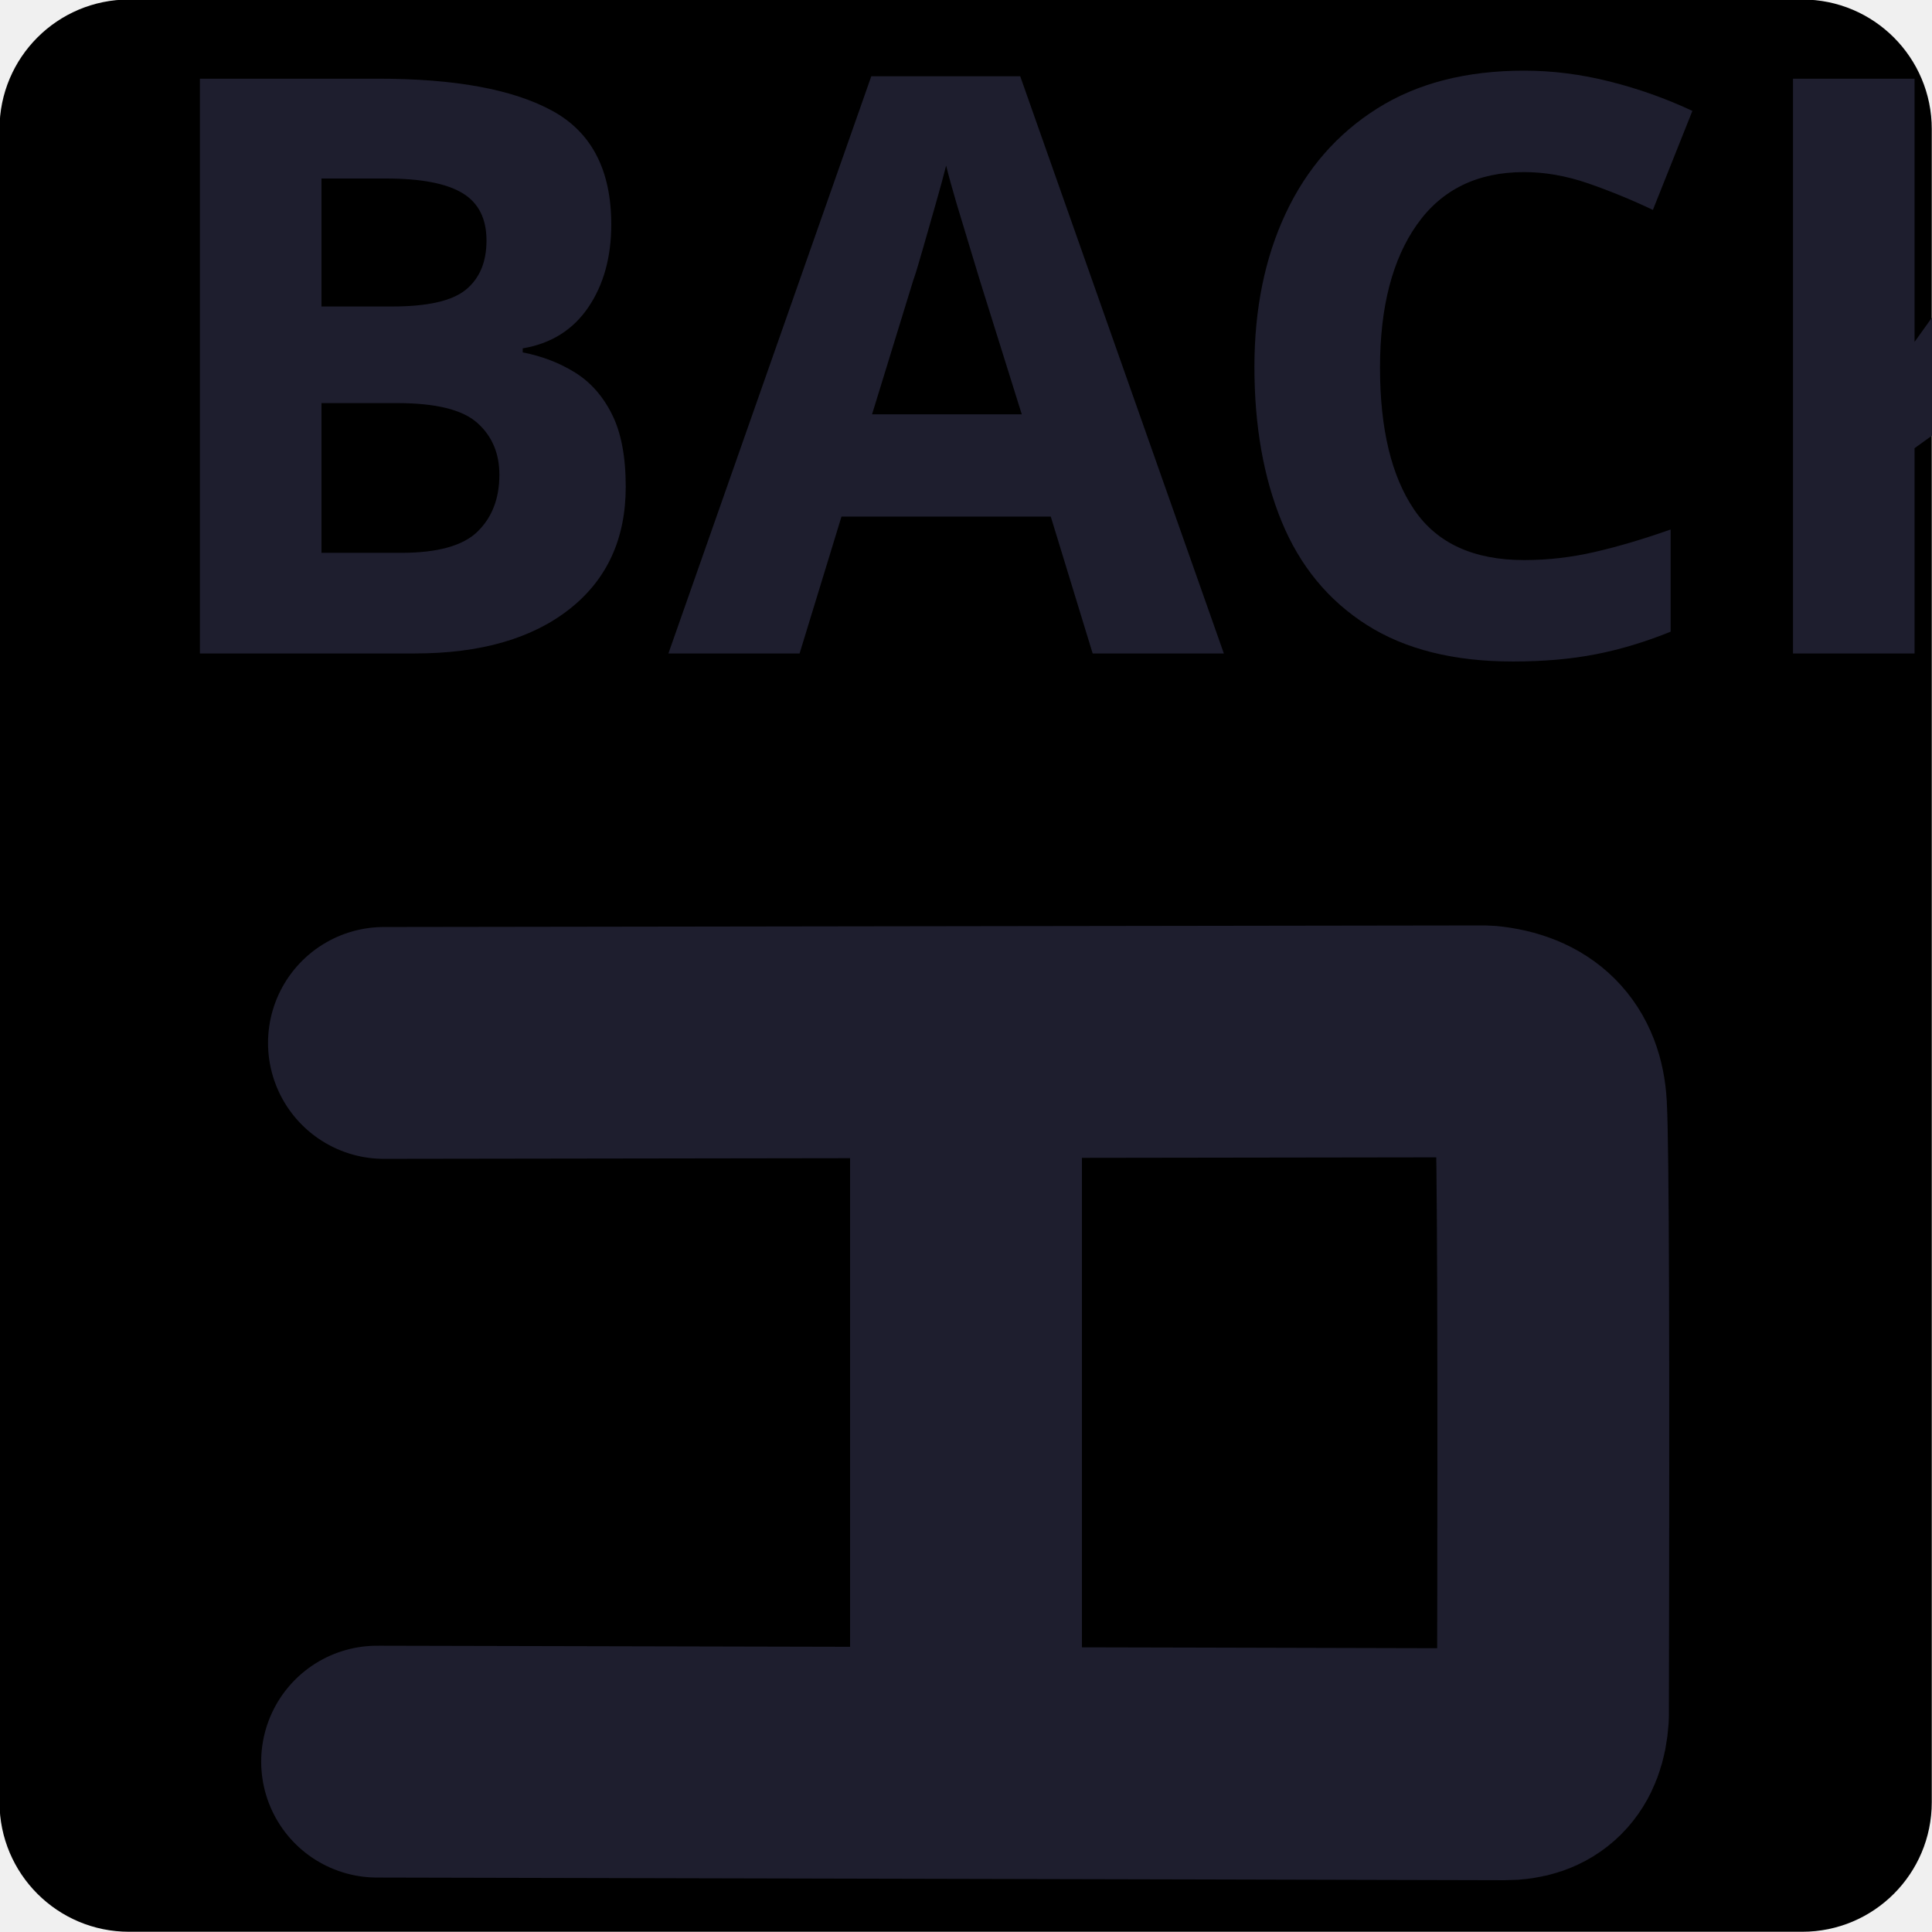
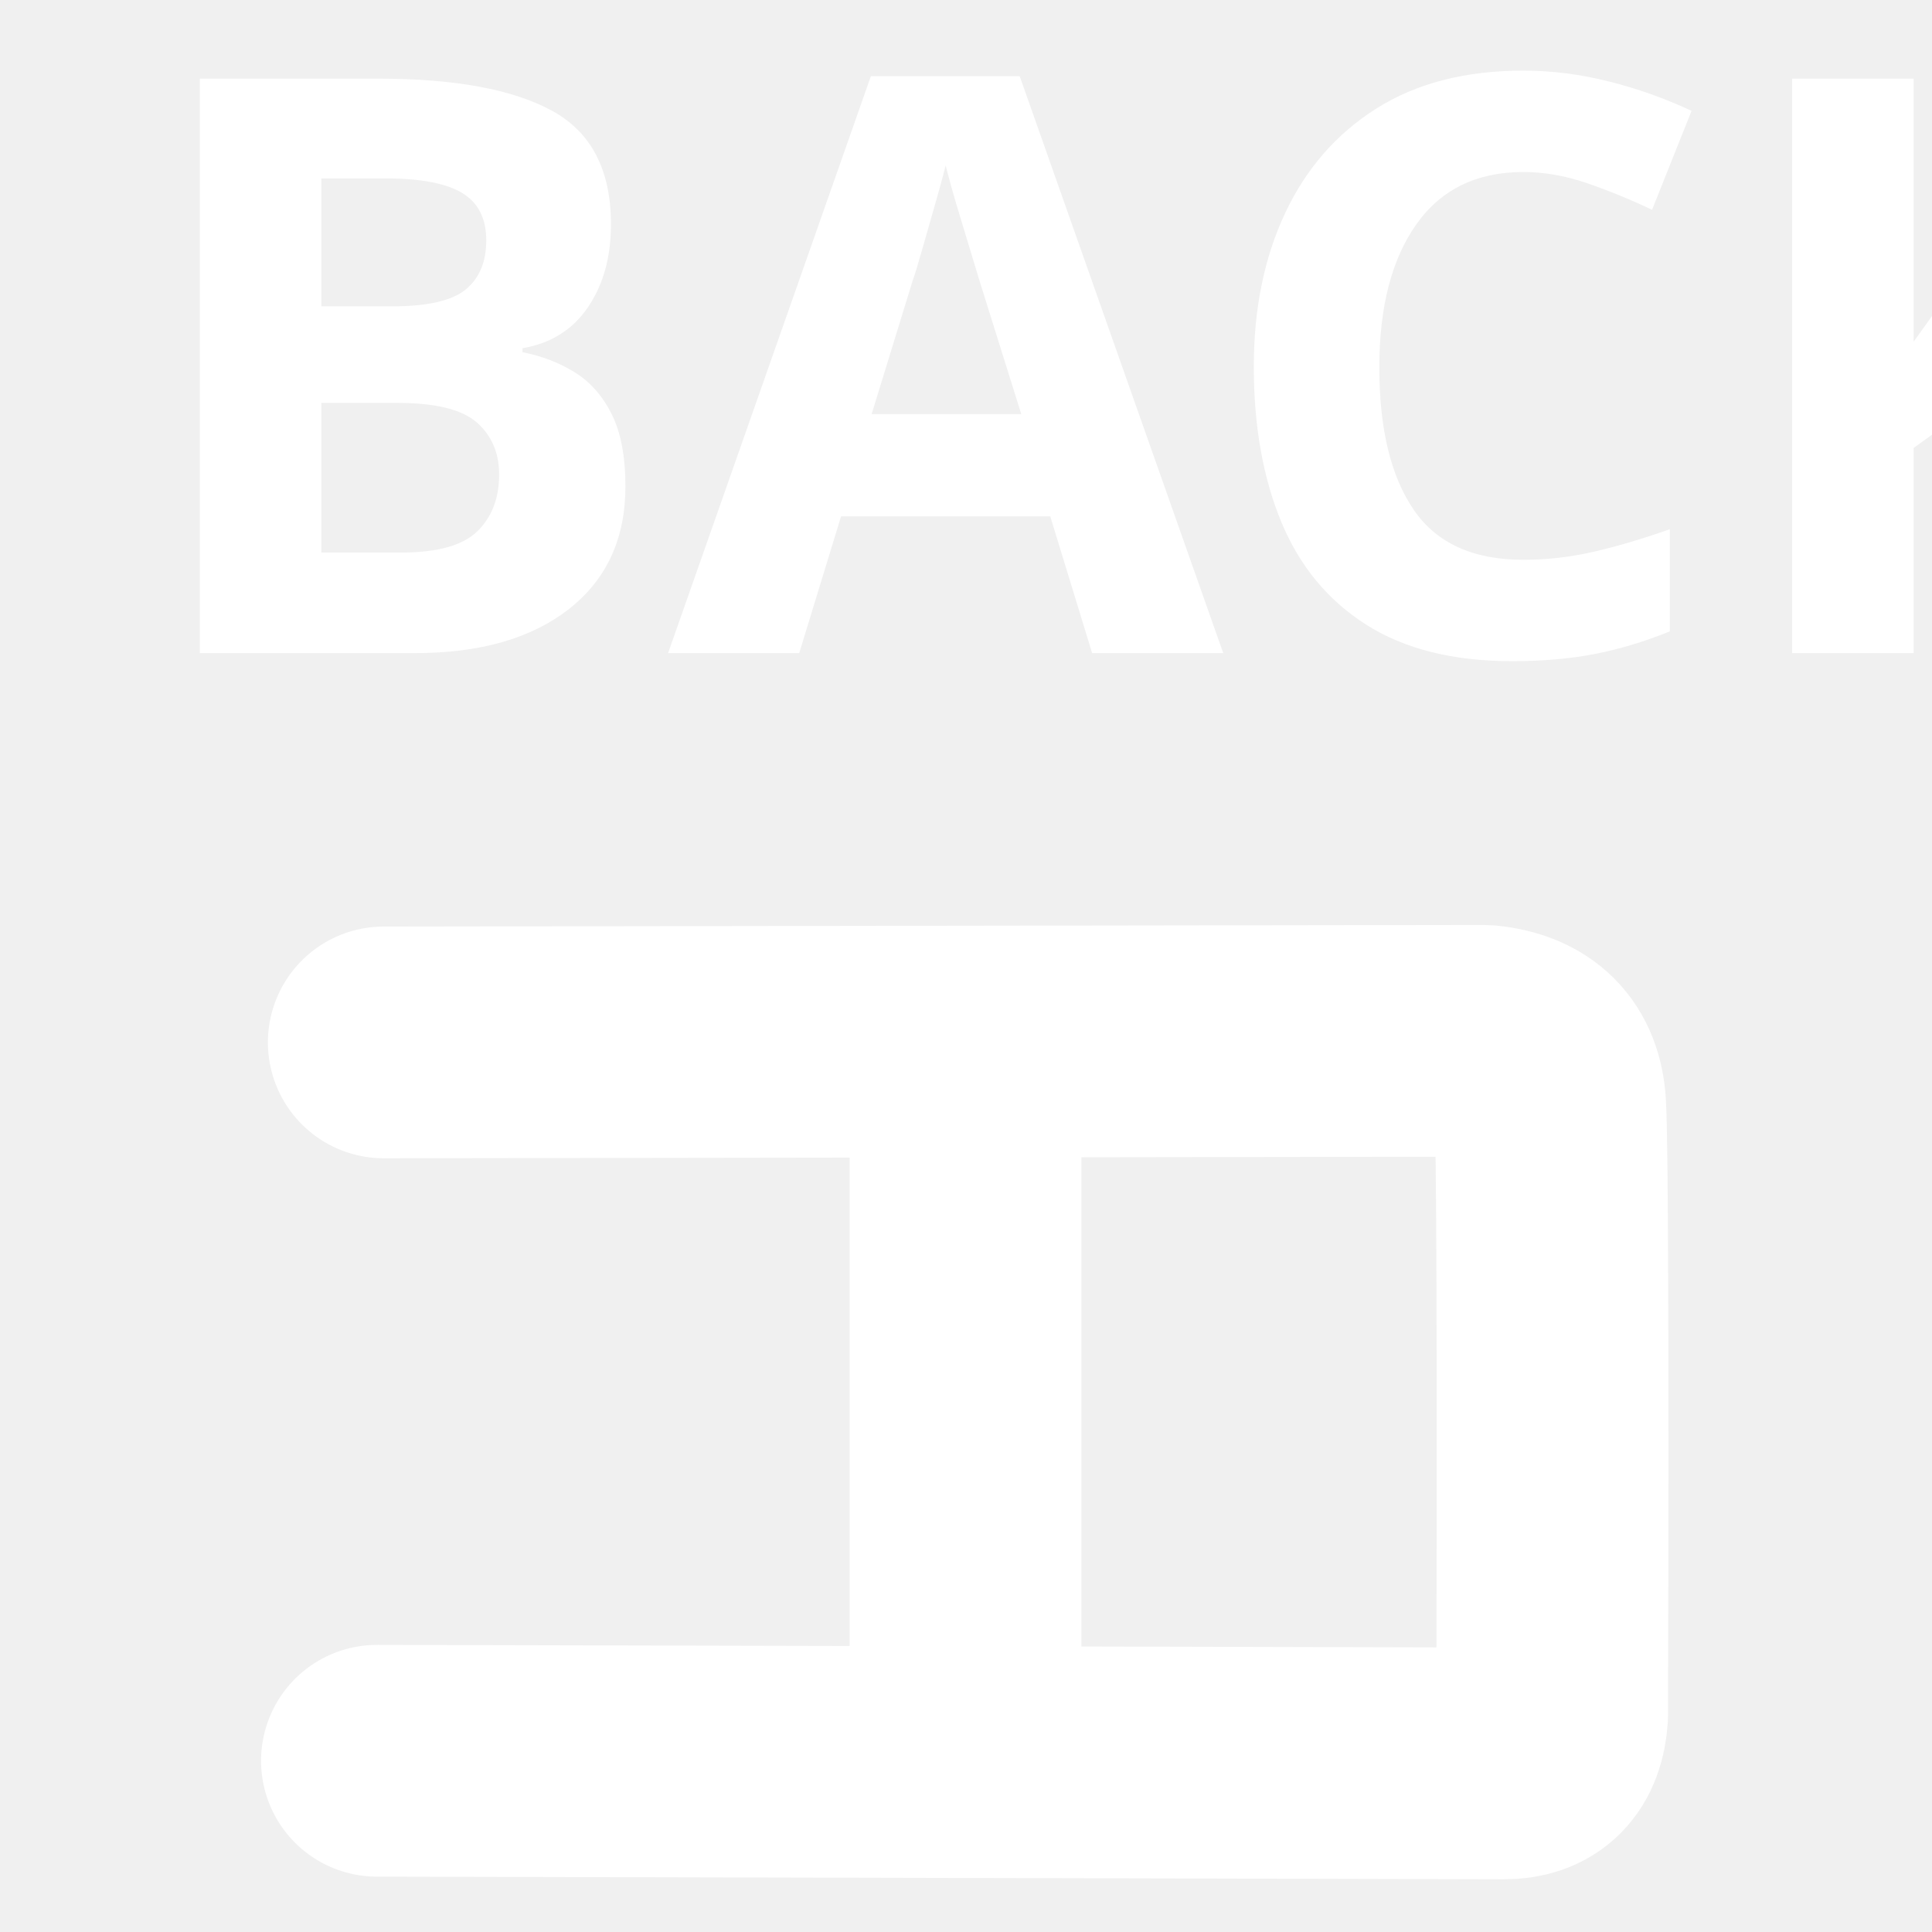
- <svg xmlns="http://www.w3.org/2000/svg" width="480.002pt" height="480.002pt" viewBox="0 0 480.002 480.002">
+ <svg xmlns="http://www.w3.org/2000/svg" width="480.24pt" height="480.24pt" viewBox="0 0 480.24 480.24">
  <defs />
-   <rect id="shape0" transform="translate(7.680029, 7.680029)" fill="#000000" fill-rule="evenodd" stroke="#000000" stroke-width="15.6" stroke-linecap="square" stroke-linejoin="bevel" width="464.462" height="464.462" rx="24.368" ry="24.368" />
-   <path id="shape1" transform="translate(240.0009, 276.361)" fill="none" stroke="#1e1e2e" stroke-width="57.6" stroke-linecap="square" stroke-linejoin="miter" stroke-miterlimit="2" d="M0 0L0 138.345" />
-   <path id="shape2" transform="translate(93.69035, 258.721)" fill="none" stroke="#1e1e2e" stroke-width="57.6" stroke-linecap="round" stroke-linejoin="bevel" d="M1.7 0.392L275.289 0C285.664 1.005 291.121 6.463 291.657 16.372C292.193 26.282 292.354 76.684 292.138 167.577C291.615 175.641 287.603 179.653 280.103 179.615C272.603 179.577 179.236 179.357 0 178.954" />
-   <text id="shape3" text-rendering="auto" transform="translate(31.6659, 162.3505)" fill="#1e1e2e" stroke-opacity="1" stroke="#000000" stroke-width="0" stroke-linecap="square" stroke-linejoin="bevel" kerning="none" letter-spacing="0" word-spacing="0" style="text-align: start;text-align-last: auto;font-family: 'FavFont';font-size: 200px;font-weight: 700;">
+   <path id="shape2" transform="translate(93.69035, 258.721)" fill="none" stroke="#ffffff" stroke-width="57.6" stroke-linecap="round" stroke-linejoin="bevel" d="M1.7 0.392L275.289 0C285.664 1.005 291.121 6.463 291.657 16.372C292.193 26.282 292.354 76.684 292.138 167.577C291.615 175.641 287.603 179.653 280.103 179.615C272.603 179.577 179.236 179.357 0 178.954" />
+   <path id="shape1" transform="translate(240.0009, 276.361)" fill="none" stroke="#ffffff" stroke-width="57.6" stroke-linecap="square" stroke-linejoin="miter" stroke-miterlimit="2" d="M0 0L0 138.345" />
+   <text id="shape3" text-rendering="auto" transform="translate(31.6659, 162.3505)" fill="#ffffff" stroke="#000000" stroke-width="0" stroke-linecap="square" stroke-linejoin="bevel" kerning="none" letter-spacing="0" word-spacing="0" font-size="200" style="text-align: start;text-align-last: auto;font-family: FavFont;font-size: 200;font-weight: 700;">
    <tspan x="0">BACK</tspan>
  </text>
</svg>
